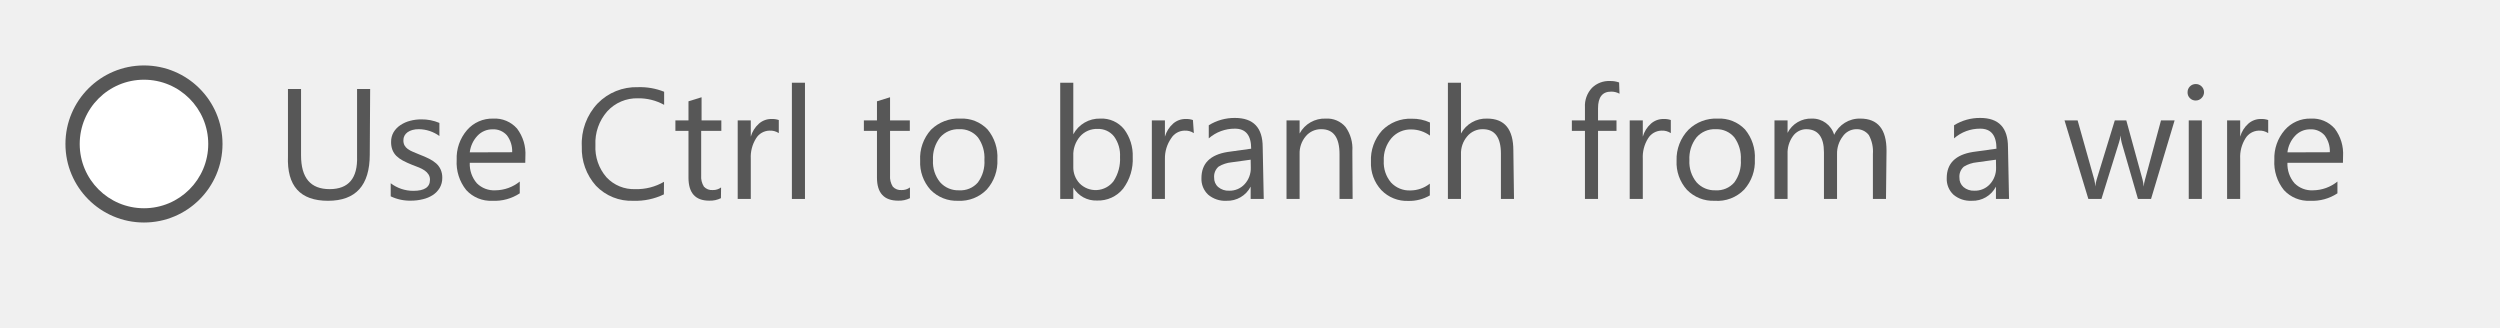
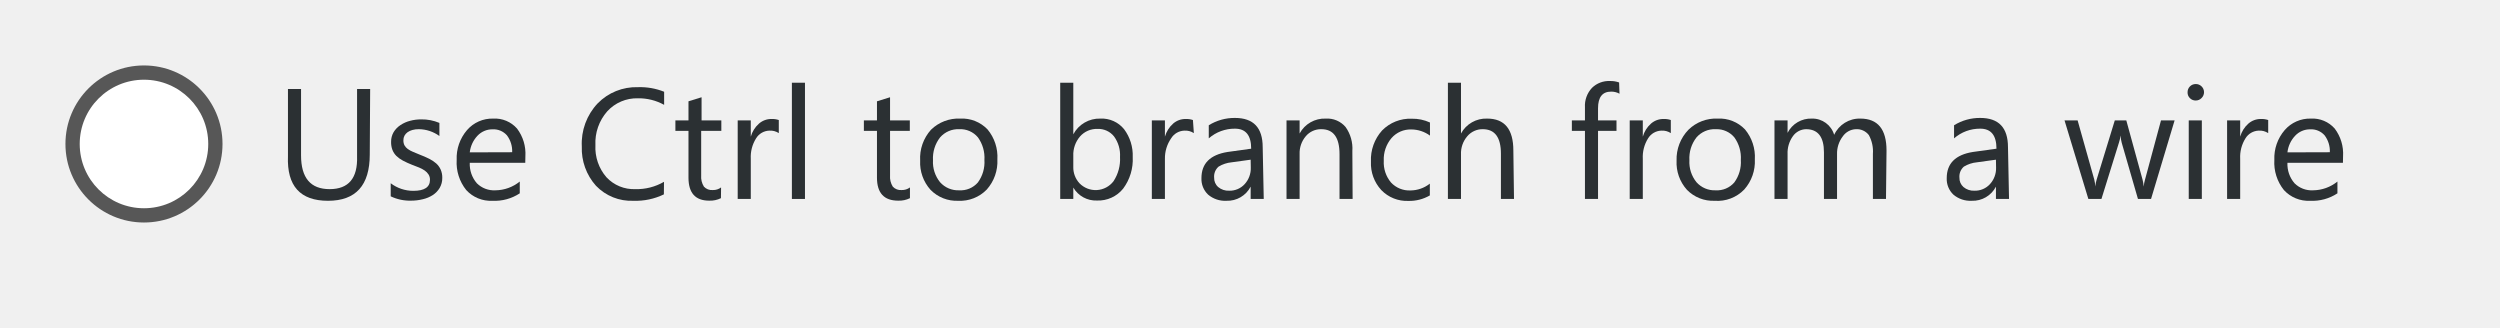
<svg xmlns="http://www.w3.org/2000/svg" id="Layer_1" data-name="Layer 1" width="191" height="25" viewBox="0 0 191 25">
-   <path d="M28.25,11.8q0,3.54-3.19,3.54T22,11.94V6.8h1v5.07q0,2.58,2.18,2.58t2.1-2.5V6.8h1Z" fill="#575757" />
-   <path d="M29.85,15V14a2.84,2.84,0,0,0,1.73.58q1.27,0,1.27-.84a.73.73,0,0,0-.11-.41,1.08,1.08,0,0,0-.29-.3,2.26,2.26,0,0,0-.43-.23l-.54-.21a6.9,6.9,0,0,1-.7-.32,2.12,2.12,0,0,1-.5-.36,1.35,1.35,0,0,1-.3-.46,1.63,1.63,0,0,1-.1-.6,1.43,1.43,0,0,1,.19-.75,1.71,1.71,0,0,1,.52-.54,2.4,2.4,0,0,1,.74-.33,3.26,3.26,0,0,1,.85-.11,3.44,3.44,0,0,1,1.39.27v1A2.72,2.72,0,0,0,32,9.87a1.78,1.78,0,0,0-.49.06,1.19,1.19,0,0,0-.37.17.8.8,0,0,0-.24.27.7.7,0,0,0-.08.34.82.82,0,0,0,.08.39.86.86,0,0,0,.25.28,1.9,1.9,0,0,0,.4.22l.53.22a7.42,7.42,0,0,1,.71.31,2.45,2.45,0,0,1,.54.36,1.42,1.42,0,0,1,.34.47,1.5,1.5,0,0,1,.12.63,1.48,1.48,0,0,1-.2.77,1.68,1.68,0,0,1-.52.54,2.4,2.4,0,0,1-.76.32,3.73,3.73,0,0,1-.9.11A3.4,3.4,0,0,1,29.85,15Z" fill="#575757" />
-   <path d="M40.13,12.44H35.89A2.24,2.24,0,0,0,36.43,14a1.86,1.86,0,0,0,1.42.54,3,3,0,0,0,1.86-.67v.9a3.48,3.48,0,0,1-2.09.57,2.54,2.54,0,0,1-2-.82,3.35,3.35,0,0,1-.73-2.3,3.28,3.28,0,0,1,.79-2.28,2.55,2.55,0,0,1,2-.88,2.26,2.26,0,0,1,1.82.76,3.18,3.18,0,0,1,.64,2.12Zm-1-.81a2,2,0,0,0-.4-1.29,1.37,1.37,0,0,0-1.1-.46,1.55,1.55,0,0,0-1.15.49,2.21,2.21,0,0,0-.59,1.27Z" fill="#575757" />
-   <path d="M50.72,14.85a4.93,4.93,0,0,1-2.32.49,3.74,3.74,0,0,1-2.87-1.15,4.26,4.26,0,0,1-1.08-3A4.46,4.46,0,0,1,45.66,7.9a4.12,4.12,0,0,1,3.08-1.24,4.93,4.93,0,0,1,2,.35v1a4,4,0,0,0-2-.5,3.06,3.06,0,0,0-2.35,1,3.64,3.64,0,0,0-.9,2.58,3.47,3.47,0,0,0,.84,2.45,2.86,2.86,0,0,0,2.21.91,4.14,4.14,0,0,0,2.19-.56Z" fill="#575757" />
-   <path d="M55.08,15.14a1.85,1.85,0,0,1-.9.19q-1.58,0-1.58-1.76V10h-1V9.2h1V7.74l1-.31V9.2h1.51V10H53.57V13.4a1.4,1.4,0,0,0,.21.86.82.82,0,0,0,.68.26,1,1,0,0,0,.63-.2Z" fill="#575757" />
-   <path d="M59.5,10.17a1.18,1.18,0,0,0-.73-.19,1.23,1.23,0,0,0-1,.58,2.68,2.68,0,0,0-.41,1.58V15.2h-1v-6h1v1.24h0a2.1,2.1,0,0,1,.63-1,1.43,1.43,0,0,1,.94-.35,1.57,1.57,0,0,1,.57.08Z" fill="#575757" />
-   <path d="M61.5,15.2h-1V6.32h1Z" fill="#575757" />
-   <path d="M69.52,15.14a1.85,1.85,0,0,1-.9.19Q67,15.33,67,13.57V10H66V9.2h1V7.74l1-.31V9.2h1.51V10H68V13.4a1.4,1.4,0,0,0,.21.86.82.82,0,0,0,.68.26,1,1,0,0,0,.63-.2Z" fill="#575757" />
-   <path d="M73.21,15.34a2.79,2.79,0,0,1-2.12-.84,3.11,3.11,0,0,1-.79-2.23,3.24,3.24,0,0,1,.83-2.36,3,3,0,0,1,2.23-.85,2.69,2.69,0,0,1,2.09.83,3.28,3.28,0,0,1,.75,2.29,3.22,3.22,0,0,1-.81,2.3A2.84,2.84,0,0,1,73.21,15.34Zm.07-5.47a1.83,1.83,0,0,0-1.46.63,2.59,2.59,0,0,0-.54,1.74,2.45,2.45,0,0,0,.54,1.68,1.85,1.85,0,0,0,1.46.62,1.75,1.75,0,0,0,1.43-.6,2.62,2.62,0,0,0,.5-1.72,2.66,2.66,0,0,0-.5-1.73A1.75,1.75,0,0,0,73.28,9.87Z" fill="#575757" />
-   <path d="M82,14.33h0v.87H81V6.32h1v3.94h0a2.27,2.27,0,0,1,2.07-1.2,2.2,2.2,0,0,1,1.81.81A3.33,3.33,0,0,1,86.54,12a3.72,3.72,0,0,1-.73,2.41,2.44,2.44,0,0,1-2,.91A2,2,0,0,1,82,14.33Zm0-2.42v.84A1.78,1.78,0,0,0,82.47,14a1.72,1.72,0,0,0,2.6-.15,3.06,3.06,0,0,0,.5-1.86,2.42,2.42,0,0,0-.46-1.57,1.53,1.53,0,0,0-1.25-.57,1.7,1.7,0,0,0-1.35.58A2.14,2.14,0,0,0,82,11.91Z" fill="#575757" />
-   <path d="M91.21,10.17a1.18,1.18,0,0,0-.73-.19,1.23,1.23,0,0,0-1,.58A2.68,2.68,0,0,0,89,12.14V15.2h-1v-6h1v1.24h0a2.1,2.1,0,0,1,.63-1,1.43,1.43,0,0,1,.94-.35,1.57,1.57,0,0,1,.57.08Z" fill="#575757" />
-   <path d="M96.55,15.2h-1v-.94h0a2,2,0,0,1-1.85,1.08,2,2,0,0,1-1.4-.47,1.64,1.64,0,0,1-.51-1.26q0-1.68,2-2l1.8-.25q0-1.53-1.24-1.53a3,3,0,0,0-2,.74v-1a3.72,3.72,0,0,1,2-.56q2.12,0,2.12,2.24Zm-1-3-1.45.2a2.35,2.35,0,0,0-1,.33,1,1,0,0,0-.34.84.91.91,0,0,0,.31.72,1.21,1.21,0,0,0,.84.28,1.54,1.54,0,0,0,1.18-.5,1.79,1.79,0,0,0,.47-1.27Z" fill="#575757" />
-   <path d="M103.34,15.2h-1V11.78q0-1.91-1.39-1.91a1.51,1.51,0,0,0-1.19.54,2,2,0,0,0-.47,1.37V15.2h-1v-6h1v1h0a2.17,2.17,0,0,1,2-1.14,1.84,1.84,0,0,1,1.51.64,2.83,2.83,0,0,1,.52,1.84Z" fill="#575757" />
-   <path d="M109.24,14.93a3.12,3.12,0,0,1-1.64.42,2.72,2.72,0,0,1-2.07-.83,3,3,0,0,1-.79-2.17,3.33,3.33,0,0,1,.85-2.38,3,3,0,0,1,2.27-.9,3.16,3.16,0,0,1,1.39.29v1a2.44,2.44,0,0,0-1.43-.47,1.93,1.93,0,0,0-1.51.66,2.5,2.5,0,0,0-.59,1.73,2.38,2.38,0,0,0,.55,1.66,1.91,1.91,0,0,0,1.49.61,2.41,2.41,0,0,0,1.48-.52Z" fill="#575757" />
-   <path d="M115.67,15.2h-1V11.74q0-1.87-1.39-1.87a1.52,1.52,0,0,0-1.18.54,2,2,0,0,0-.48,1.39v3.4h-1V6.32h1V10.2h0a2.18,2.18,0,0,1,2-1.14q2,0,2,2.44Z" fill="#575757" />
-   <path d="M123.73,7.16a1.28,1.28,0,0,0-.64-.16q-1,0-1,1.27V9.2h1.41V10h-1.41V15.2h-1V10h-1V9.2h1v-1a2,2,0,0,1,.54-1.49A1.84,1.84,0,0,1,123,6.19a1.88,1.88,0,0,1,.7.11Z" fill="#575757" />
-   <path d="M127.65,10.17a1.18,1.18,0,0,0-.73-.19,1.23,1.23,0,0,0-1,.58,2.68,2.68,0,0,0-.41,1.58V15.2h-1v-6h1v1.24h0a2.1,2.1,0,0,1,.63-1,1.43,1.43,0,0,1,.94-.35,1.57,1.57,0,0,1,.57.08Z" fill="#575757" />
-   <path d="M131,15.34a2.79,2.79,0,0,1-2.12-.84,3.11,3.11,0,0,1-.79-2.23A3.24,3.24,0,0,1,129,9.91a3,3,0,0,1,2.23-.85,2.69,2.69,0,0,1,2.09.83,3.28,3.28,0,0,1,.75,2.29,3.22,3.22,0,0,1-.81,2.3A2.84,2.84,0,0,1,131,15.34Zm.07-5.47a1.83,1.83,0,0,0-1.46.63,2.59,2.59,0,0,0-.54,1.74,2.45,2.45,0,0,0,.54,1.68,1.85,1.85,0,0,0,1.46.62,1.75,1.75,0,0,0,1.43-.6,2.62,2.62,0,0,0,.5-1.72,2.66,2.66,0,0,0-.5-1.73A1.75,1.75,0,0,0,131.12,9.87Z" fill="#575757" />
-   <path d="M144.09,15.2h-1V11.76a2.6,2.6,0,0,0-.31-1.44,1.16,1.16,0,0,0-1-.45,1.28,1.28,0,0,0-1,.56,2.15,2.15,0,0,0-.43,1.35V15.2h-1V11.64q0-1.77-1.37-1.77a1.26,1.26,0,0,0-1,.53,2.19,2.19,0,0,0-.41,1.38V15.2h-1v-6h1v.95h0a2,2,0,0,1,1.86-1.09,1.73,1.73,0,0,1,1.7,1.24,2.14,2.14,0,0,1,2-1.24q2,0,2,2.44Z" fill="#575757" />
-   <path d="M153.49,15.2h-1v-.94h0a2,2,0,0,1-1.85,1.08,2,2,0,0,1-1.4-.47,1.64,1.64,0,0,1-.51-1.26q0-1.68,2-2l1.8-.25q0-1.53-1.24-1.53a3,3,0,0,0-2,.74v-1a3.72,3.72,0,0,1,2-.56q2.12,0,2.12,2.24Zm-1-3-1.45.2a2.35,2.35,0,0,0-1,.33,1,1,0,0,0-.34.84.91.91,0,0,0,.31.72,1.21,1.21,0,0,0,.84.28,1.54,1.54,0,0,0,1.18-.5,1.79,1.79,0,0,0,.47-1.27Z" fill="#575757" />
-   <path d="M166.14,9.2l-1.8,6h-1l-1.24-4.29a2.8,2.8,0,0,1-.09-.56h0a2.63,2.63,0,0,1-.12.54l-1.34,4.31h-1l-1.82-6h1L160,13.71a2.72,2.72,0,0,1,.08.54h0a2.52,2.52,0,0,1,.11-.55l1.38-4.5h.88l1.24,4.52a3.23,3.23,0,0,1,.09.54h0a2.49,2.49,0,0,1,.1-.54l1.22-4.52Z" fill="#575757" />
-   <path d="M167.75,7.68a.61.61,0,0,1-.44-.18.59.59,0,0,1-.18-.45.62.62,0,0,1,.62-.63.62.62,0,0,1,.45.18.62.62,0,0,1,0,.89A.61.61,0,0,1,167.75,7.68Zm.47,7.52h-1v-6h1Z" fill="#575757" />
-   <path d="M173.29,10.17a1.18,1.18,0,0,0-.73-.19,1.23,1.23,0,0,0-1,.58,2.68,2.68,0,0,0-.41,1.58V15.2h-1v-6h1v1.24h0a2.1,2.1,0,0,1,.63-1,1.43,1.43,0,0,1,.94-.35,1.57,1.57,0,0,1,.57.08Z" fill="#575757" />
-   <path d="M179,12.44h-4.24A2.24,2.24,0,0,0,175.3,14a1.86,1.86,0,0,0,1.42.54,3,3,0,0,0,1.86-.67v.9a3.48,3.48,0,0,1-2.09.57,2.54,2.54,0,0,1-2-.82,3.35,3.35,0,0,1-.73-2.3,3.28,3.28,0,0,1,.79-2.28,2.55,2.55,0,0,1,2-.88,2.26,2.26,0,0,1,1.82.76,3.18,3.18,0,0,1,.64,2.12Zm-1-.81a2,2,0,0,0-.4-1.29,1.37,1.37,0,0,0-1.1-.46,1.55,1.55,0,0,0-1.15.49,2.21,2.21,0,0,0-.59,1.27Z" fill="#575757" />
+   <path d="M28.25,11.8q0,3.54-3.19,3.54T22,11.94V6.8h1v5.07q0,2.58,2.18,2.58t2.1-2.5V6.8h1Z" fill="#2b3033" />
+   <path d="M29.85,15V14a2.84,2.84,0,0,0,1.73.58q1.27,0,1.27-.84a.73.73,0,0,0-.11-.41,1.08,1.08,0,0,0-.29-.3,2.26,2.26,0,0,0-.43-.23l-.54-.21a6.9,6.9,0,0,1-.7-.32,2.12,2.12,0,0,1-.5-.36,1.35,1.35,0,0,1-.3-.46,1.63,1.63,0,0,1-.1-.6,1.43,1.43,0,0,1,.19-.75,1.71,1.71,0,0,1,.52-.54,2.4,2.4,0,0,1,.74-.33,3.26,3.26,0,0,1,.85-.11,3.44,3.44,0,0,1,1.39.27v1A2.72,2.72,0,0,0,32,9.87a1.78,1.78,0,0,0-.49.06,1.19,1.19,0,0,0-.37.17.8.8,0,0,0-.24.27.7.7,0,0,0-.08.34.82.82,0,0,0,.08.39.86.86,0,0,0,.25.28,1.9,1.9,0,0,0,.4.22l.53.22a7.42,7.42,0,0,1,.71.31,2.45,2.45,0,0,1,.54.36,1.42,1.42,0,0,1,.34.47,1.5,1.5,0,0,1,.12.63,1.48,1.48,0,0,1-.2.77,1.68,1.68,0,0,1-.52.54,2.4,2.4,0,0,1-.76.32,3.73,3.73,0,0,1-.9.11A3.4,3.4,0,0,1,29.85,15Z" fill="#2b3033" />
+   <path d="M40.13,12.44H35.89A2.24,2.24,0,0,0,36.43,14a1.86,1.86,0,0,0,1.42.54,3,3,0,0,0,1.86-.67v.9a3.48,3.48,0,0,1-2.09.57,2.54,2.54,0,0,1-2-.82,3.35,3.35,0,0,1-.73-2.3,3.28,3.28,0,0,1,.79-2.28,2.55,2.55,0,0,1,2-.88,2.26,2.26,0,0,1,1.82.76,3.18,3.18,0,0,1,.64,2.12Zm-1-.81a2,2,0,0,0-.4-1.29,1.37,1.37,0,0,0-1.1-.46,1.55,1.55,0,0,0-1.15.49,2.21,2.21,0,0,0-.59,1.27Z" fill="#2b3033" />
+   <path d="M50.72,14.85a4.93,4.93,0,0,1-2.32.49,3.74,3.74,0,0,1-2.87-1.15,4.26,4.26,0,0,1-1.08-3A4.46,4.46,0,0,1,45.66,7.9a4.12,4.12,0,0,1,3.08-1.24,4.93,4.93,0,0,1,2,.35v1a4,4,0,0,0-2-.5,3.06,3.06,0,0,0-2.35,1,3.64,3.64,0,0,0-.9,2.58,3.47,3.47,0,0,0,.84,2.45,2.86,2.86,0,0,0,2.21.91,4.14,4.14,0,0,0,2.19-.56Z" fill="#2b3033" />
+   <path d="M55.08,15.14a1.85,1.85,0,0,1-.9.19q-1.58,0-1.58-1.76V10h-1V9.2h1V7.74l1-.31V9.2h1.51V10H53.57V13.4a1.4,1.4,0,0,0,.21.86.82.82,0,0,0,.68.26,1,1,0,0,0,.63-.2Z" fill="#2b3033" />
+   <path d="M59.5,10.17a1.18,1.18,0,0,0-.73-.19,1.23,1.23,0,0,0-1,.58,2.68,2.68,0,0,0-.41,1.58V15.2h-1v-6h1v1.24h0a2.1,2.1,0,0,1,.63-1,1.43,1.43,0,0,1,.94-.35,1.57,1.57,0,0,1,.57.08Z" fill="#2b3033" />
+   <path d="M61.5,15.2h-1V6.32h1Z" fill="#2b3033" />
+   <path d="M69.52,15.14a1.85,1.85,0,0,1-.9.19Q67,15.33,67,13.57V10H66V9.2h1V7.74l1-.31V9.2h1.51V10H68V13.4a1.4,1.4,0,0,0,.21.86.82.82,0,0,0,.68.26,1,1,0,0,0,.63-.2Z" fill="#2b3033" />
+   <path d="M73.21,15.34a2.79,2.79,0,0,1-2.12-.84,3.11,3.11,0,0,1-.79-2.23,3.24,3.24,0,0,1,.83-2.36,3,3,0,0,1,2.23-.85,2.69,2.69,0,0,1,2.09.83,3.28,3.28,0,0,1,.75,2.29,3.22,3.22,0,0,1-.81,2.3A2.84,2.84,0,0,1,73.21,15.34Zm.07-5.47a1.83,1.83,0,0,0-1.46.63,2.59,2.59,0,0,0-.54,1.74,2.45,2.45,0,0,0,.54,1.68,1.85,1.85,0,0,0,1.46.62,1.75,1.75,0,0,0,1.43-.6,2.62,2.62,0,0,0,.5-1.72,2.66,2.66,0,0,0-.5-1.73A1.75,1.75,0,0,0,73.28,9.87Z" fill="#2b3033" />
+   <path d="M82,14.33h0v.87H81V6.32h1v3.94h0a2.27,2.27,0,0,1,2.07-1.2,2.2,2.2,0,0,1,1.81.81A3.33,3.33,0,0,1,86.54,12a3.72,3.72,0,0,1-.73,2.41,2.44,2.44,0,0,1-2,.91A2,2,0,0,1,82,14.33Zm0-2.42v.84A1.78,1.78,0,0,0,82.47,14a1.72,1.72,0,0,0,2.6-.15,3.06,3.06,0,0,0,.5-1.86,2.42,2.42,0,0,0-.46-1.57,1.53,1.53,0,0,0-1.25-.57,1.7,1.7,0,0,0-1.35.58A2.14,2.14,0,0,0,82,11.91Z" fill="#2b3033" />
+   <path d="M91.21,10.17a1.18,1.18,0,0,0-.73-.19,1.23,1.23,0,0,0-1,.58A2.68,2.68,0,0,0,89,12.14V15.2h-1v-6h1v1.24h0a2.1,2.1,0,0,1,.63-1,1.43,1.43,0,0,1,.94-.35,1.57,1.57,0,0,1,.57.08Z" fill="#2b3033" />
+   <path d="M96.55,15.2h-1v-.94h0a2,2,0,0,1-1.85,1.08,2,2,0,0,1-1.4-.47,1.64,1.64,0,0,1-.51-1.26q0-1.68,2-2l1.8-.25q0-1.53-1.24-1.53a3,3,0,0,0-2,.74v-1a3.72,3.72,0,0,1,2-.56q2.12,0,2.12,2.24Zm-1-3-1.45.2a2.35,2.35,0,0,0-1,.33,1,1,0,0,0-.34.84.91.91,0,0,0,.31.72,1.21,1.21,0,0,0,.84.28,1.54,1.54,0,0,0,1.18-.5,1.79,1.79,0,0,0,.47-1.27Z" fill="#2b3033" />
+   <path d="M103.34,15.2h-1V11.78q0-1.91-1.39-1.91a1.51,1.51,0,0,0-1.19.54,2,2,0,0,0-.47,1.37V15.2h-1v-6h1v1h0a2.17,2.17,0,0,1,2-1.14,1.84,1.84,0,0,1,1.51.64,2.83,2.83,0,0,1,.52,1.84Z" fill="#2b3033" />
+   <path d="M109.24,14.93a3.12,3.12,0,0,1-1.64.42,2.72,2.72,0,0,1-2.07-.83,3,3,0,0,1-.79-2.17,3.33,3.33,0,0,1,.85-2.38,3,3,0,0,1,2.27-.9,3.16,3.16,0,0,1,1.39.29v1a2.44,2.44,0,0,0-1.43-.47,1.93,1.93,0,0,0-1.51.66,2.5,2.5,0,0,0-.59,1.73,2.38,2.38,0,0,0,.55,1.66,1.91,1.91,0,0,0,1.49.61,2.41,2.41,0,0,0,1.48-.52Z" fill="#2b3033" />
+   <path d="M115.67,15.2h-1V11.74q0-1.87-1.39-1.87a1.52,1.52,0,0,0-1.18.54,2,2,0,0,0-.48,1.39v3.4h-1V6.32h1V10.2h0a2.18,2.18,0,0,1,2-1.14q2,0,2,2.44Z" fill="#2b3033" />
+   <path d="M123.73,7.16a1.28,1.28,0,0,0-.64-.16q-1,0-1,1.27V9.2h1.41V10h-1.41V15.2h-1V10h-1V9.2h1v-1a2,2,0,0,1,.54-1.49A1.84,1.84,0,0,1,123,6.19a1.88,1.88,0,0,1,.7.11Z" fill="#2b3033" />
+   <path d="M127.65,10.17a1.18,1.18,0,0,0-.73-.19,1.23,1.23,0,0,0-1,.58,2.68,2.68,0,0,0-.41,1.58V15.2h-1v-6h1v1.24h0a2.1,2.1,0,0,1,.63-1,1.43,1.43,0,0,1,.94-.35,1.57,1.57,0,0,1,.57.08Z" fill="#2b3033" />
+   <path d="M131,15.34a2.79,2.79,0,0,1-2.12-.84,3.11,3.11,0,0,1-.79-2.23A3.24,3.24,0,0,1,129,9.91a3,3,0,0,1,2.23-.85,2.69,2.69,0,0,1,2.09.83,3.28,3.28,0,0,1,.75,2.29,3.22,3.22,0,0,1-.81,2.3A2.84,2.84,0,0,1,131,15.34Zm.07-5.47a1.83,1.83,0,0,0-1.46.63,2.59,2.59,0,0,0-.54,1.74,2.45,2.45,0,0,0,.54,1.68,1.85,1.85,0,0,0,1.46.62,1.75,1.75,0,0,0,1.43-.6,2.62,2.62,0,0,0,.5-1.72,2.66,2.66,0,0,0-.5-1.73A1.75,1.75,0,0,0,131.12,9.87Z" fill="#2b3033" />
+   <path d="M144.09,15.2h-1V11.76a2.6,2.6,0,0,0-.31-1.44,1.16,1.16,0,0,0-1-.45,1.28,1.28,0,0,0-1,.56,2.15,2.15,0,0,0-.43,1.35V15.2h-1V11.64q0-1.77-1.37-1.77a1.26,1.26,0,0,0-1,.53,2.19,2.19,0,0,0-.41,1.38V15.2h-1v-6h1v.95h0a2,2,0,0,1,1.86-1.09,1.73,1.73,0,0,1,1.7,1.24,2.14,2.14,0,0,1,2-1.24q2,0,2,2.44Z" fill="#2b3033" />
+   <path d="M153.49,15.2h-1v-.94h0a2,2,0,0,1-1.85,1.08,2,2,0,0,1-1.4-.47,1.64,1.64,0,0,1-.51-1.26q0-1.68,2-2l1.8-.25q0-1.53-1.24-1.53a3,3,0,0,0-2,.74v-1a3.72,3.72,0,0,1,2-.56q2.12,0,2.12,2.24Zm-1-3-1.45.2a2.35,2.35,0,0,0-1,.33,1,1,0,0,0-.34.84.91.91,0,0,0,.31.72,1.21,1.21,0,0,0,.84.28,1.54,1.54,0,0,0,1.18-.5,1.79,1.79,0,0,0,.47-1.27Z" fill="#2b3033" />
+   <path d="M166.14,9.2l-1.8,6h-1l-1.24-4.29a2.8,2.8,0,0,1-.09-.56h0a2.63,2.63,0,0,1-.12.54l-1.34,4.31h-1l-1.82-6h1L160,13.71a2.72,2.72,0,0,1,.08.54h0a2.52,2.52,0,0,1,.11-.55l1.38-4.5h.88l1.24,4.52a3.23,3.23,0,0,1,.09.54h0a2.49,2.49,0,0,1,.1-.54l1.22-4.52Z" fill="#2b3033" />
+   <path d="M167.75,7.68a.61.61,0,0,1-.44-.18.59.59,0,0,1-.18-.45.62.62,0,0,1,.62-.63.62.62,0,0,1,.45.18.62.62,0,0,1,0,.89A.61.61,0,0,1,167.75,7.68Zm.47,7.52h-1v-6h1Z" fill="#2b3033" />
+   <path d="M173.29,10.17a1.18,1.18,0,0,0-.73-.19,1.23,1.23,0,0,0-1,.58,2.68,2.68,0,0,0-.41,1.58V15.2h-1v-6h1v1.24h0a2.1,2.1,0,0,1,.63-1,1.43,1.43,0,0,1,.94-.35,1.57,1.57,0,0,1,.57.08Z" fill="#2b3033" />
+   <path d="M179,12.44h-4.24A2.24,2.24,0,0,0,175.3,14a1.86,1.86,0,0,0,1.42.54,3,3,0,0,0,1.86-.67v.9a3.48,3.48,0,0,1-2.09.57,2.54,2.54,0,0,1-2-.82,3.35,3.35,0,0,1-.73-2.3,3.28,3.28,0,0,1,.79-2.28,2.55,2.55,0,0,1,2-.88,2.26,2.26,0,0,1,1.82.76,3.18,3.18,0,0,1,.64,2.12Zm-1-.81a2,2,0,0,0-.4-1.29,1.37,1.37,0,0,0-1.1-.46,1.55,1.55,0,0,0-1.15.49,2.21,2.21,0,0,0-.59,1.27Z" fill="#2b3033" />
  <circle cx="11" cy="11" r="6" fill="#575757" />
  <circle cx="11" cy="11" r="4.91" fill="#fff" />
</svg>
